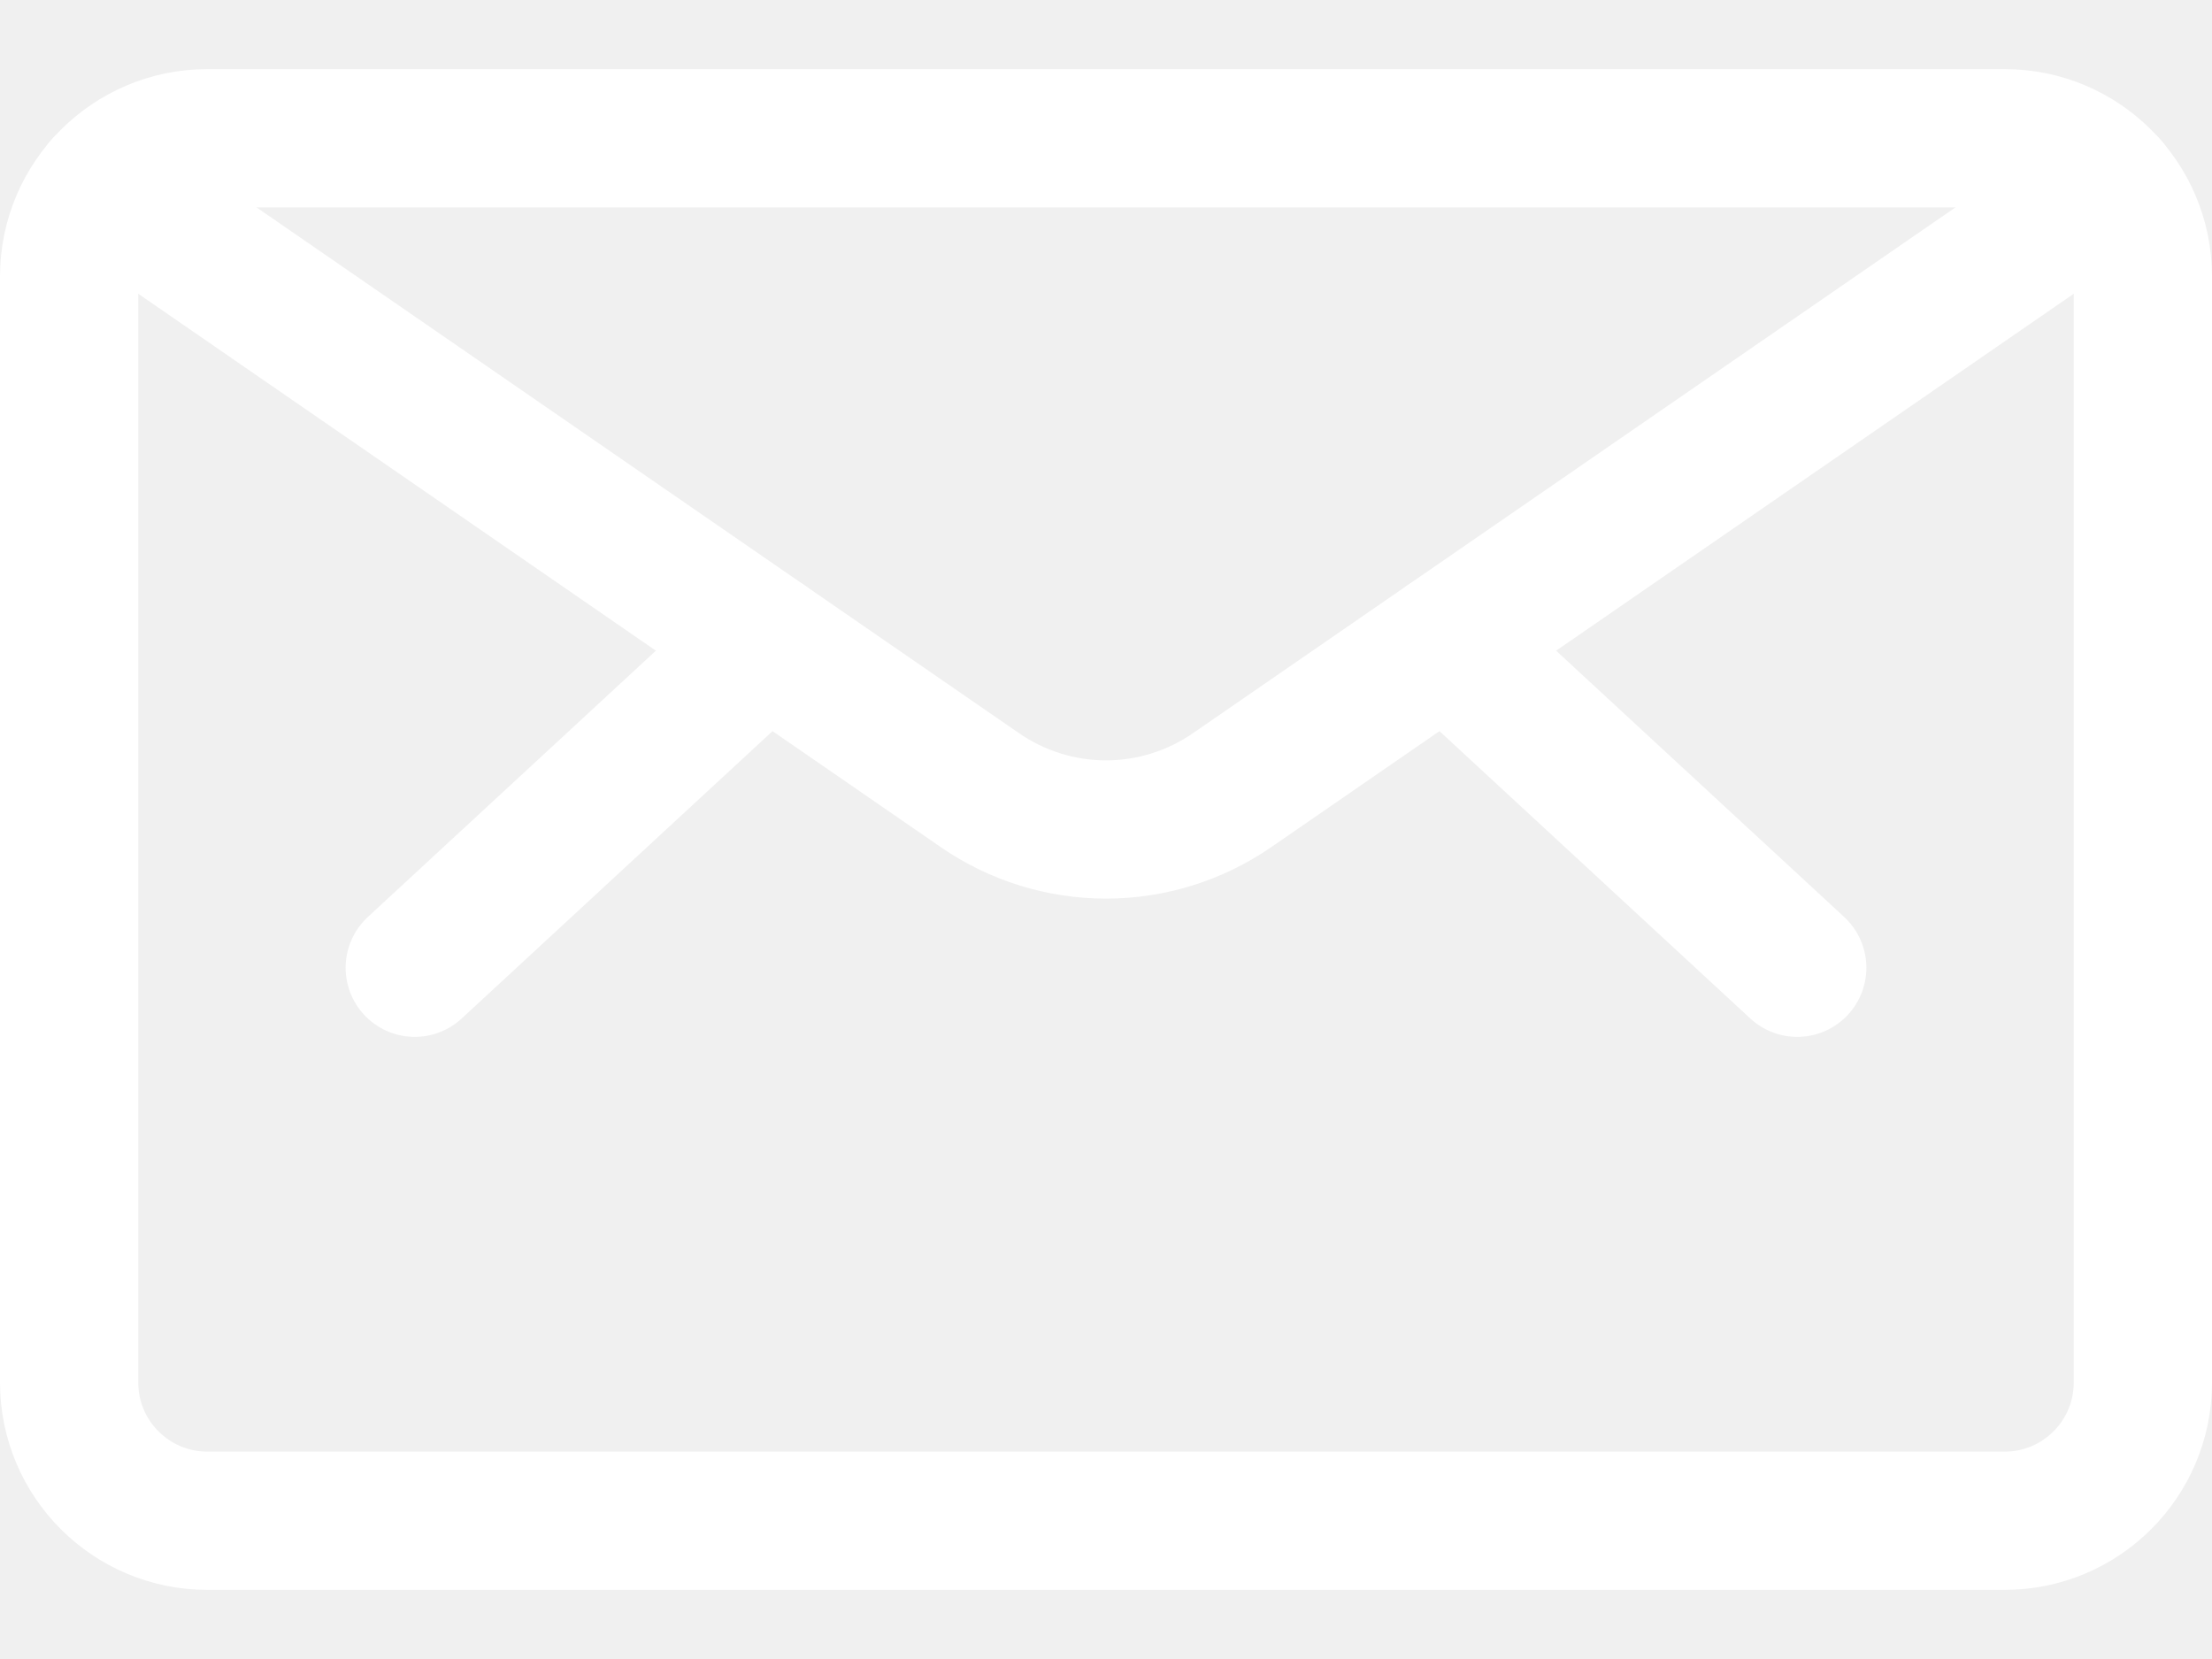
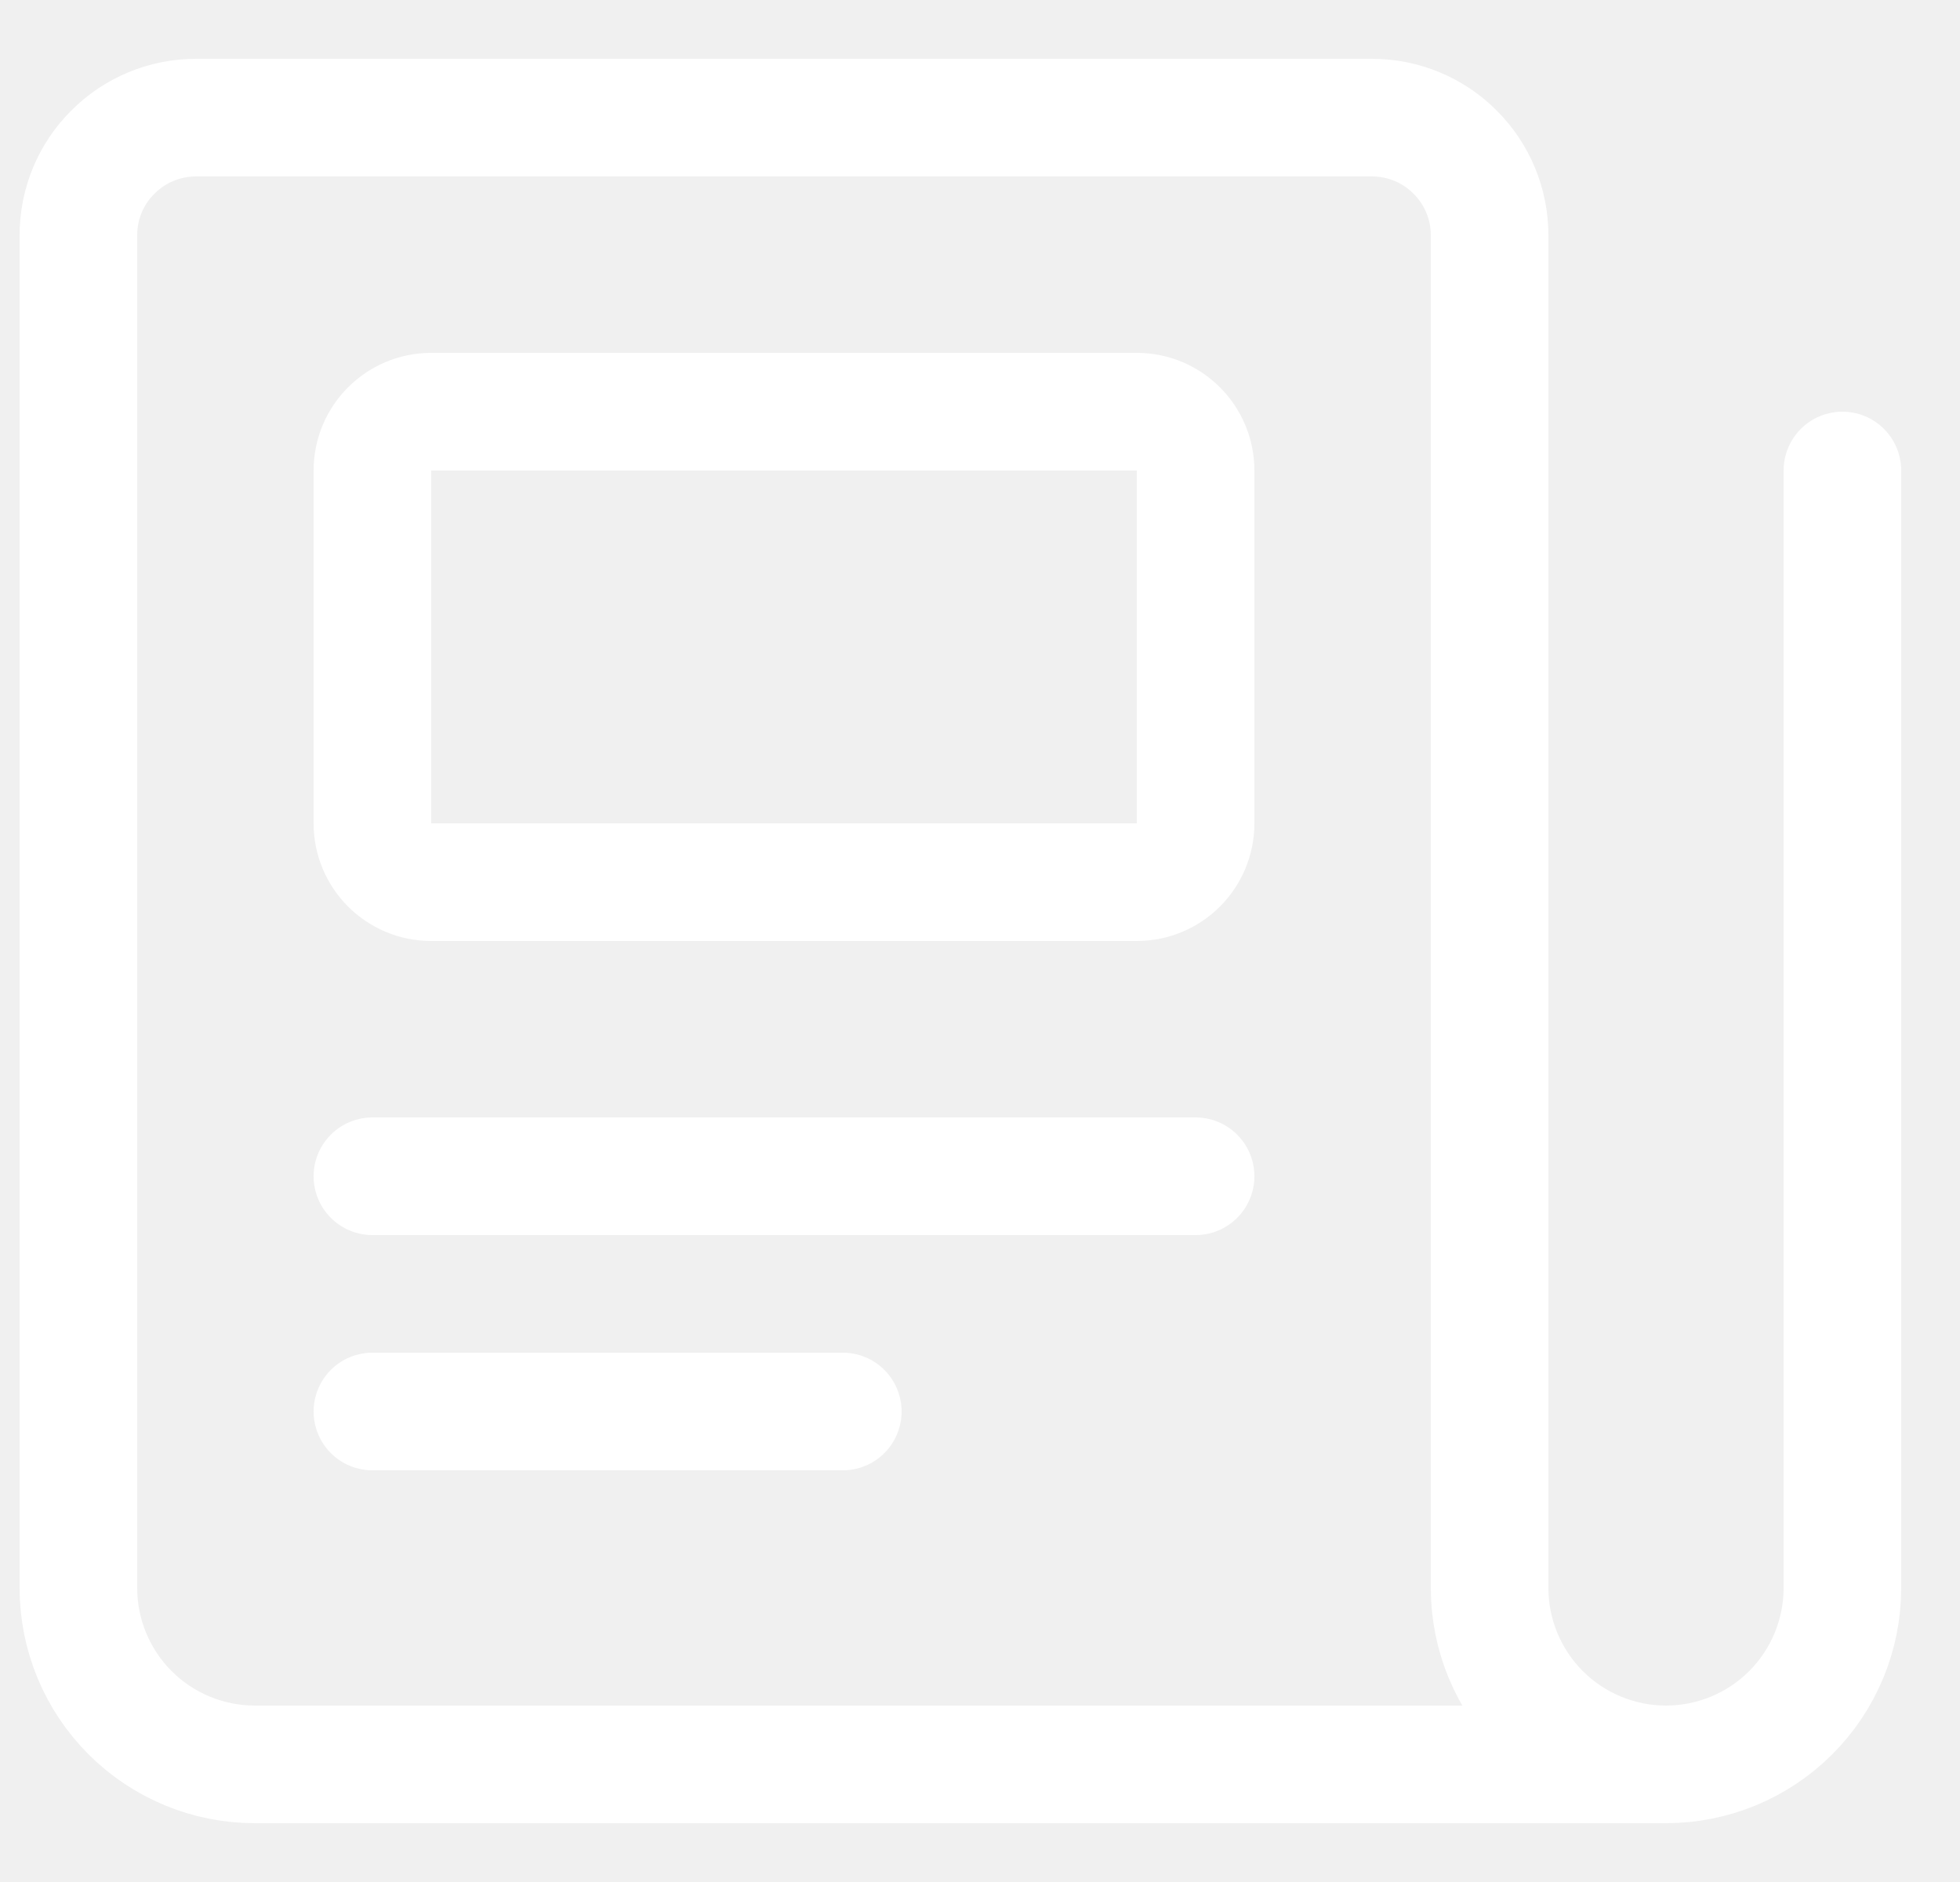
- <svg xmlns="http://www.w3.org/2000/svg" width="24" height="18" viewBox="0 0 24 18" fill="none">
-   <path d="M21.75 1.5H2.25c-.828 0-1.5.672-1.5 1.5v12c0 .828.672 1.5 1.5 1.5h19.5c.828 0 1.5-.672 1.5-1.5V3c0-.828-.672-1.5-1.5-1.5zM15.687 6.975L19.5 10.5M8.313 6.975L4.5 10.5" stroke="#fff" stroke-width="1.5" stroke-linecap="round" stroke-linejoin="round" />
-   <path d="M22.88 2.014l-9.513 6.56C12.965 8.851 12.488 9 12 9s-.965-.149-1.367-.426L1.12 2.014" stroke="#fff" stroke-width="1.5" stroke-linecap="round" stroke-linejoin="round" />
+ <svg xmlns="http://www.w3.org/2000/svg" width="25" height="24" viewBox="0 0 25 24" fill="none">
+   <path d="M23.5 6v14.25c0 .597-.237 1.169-.659 1.591-.422.422-.994.659-1.591.659s-1.169-.237-1.591-.659c-.422-.422-.659-.994-.659-1.591V3c0-.398-.158-.78-.44-1.06-.28-.282-.662-.44-1.06-.44h-15c-.398 0-.78.158-1.06.44C1.157 2.22 1 2.601 1 3v17.25c0 .597.237 1.169.659 1.591.422.422.994.659 1.591.659h18M4.75 15h10.5M4.75 18h6" stroke="#fff" stroke-width="1.5" stroke-linecap="round" stroke-linejoin="round" />
+   <path d="M14.5 5.25h-9c-.414 0-.75.336-.75.75v4.5c0 .414.336.75.75.75h9c.414 0 .75-.336.75-.75V6c0-.414-.336-.75-.75-.75z" stroke="#fff" stroke-width="1.5" stroke-linecap="round" stroke-linejoin="round" />
</svg>
